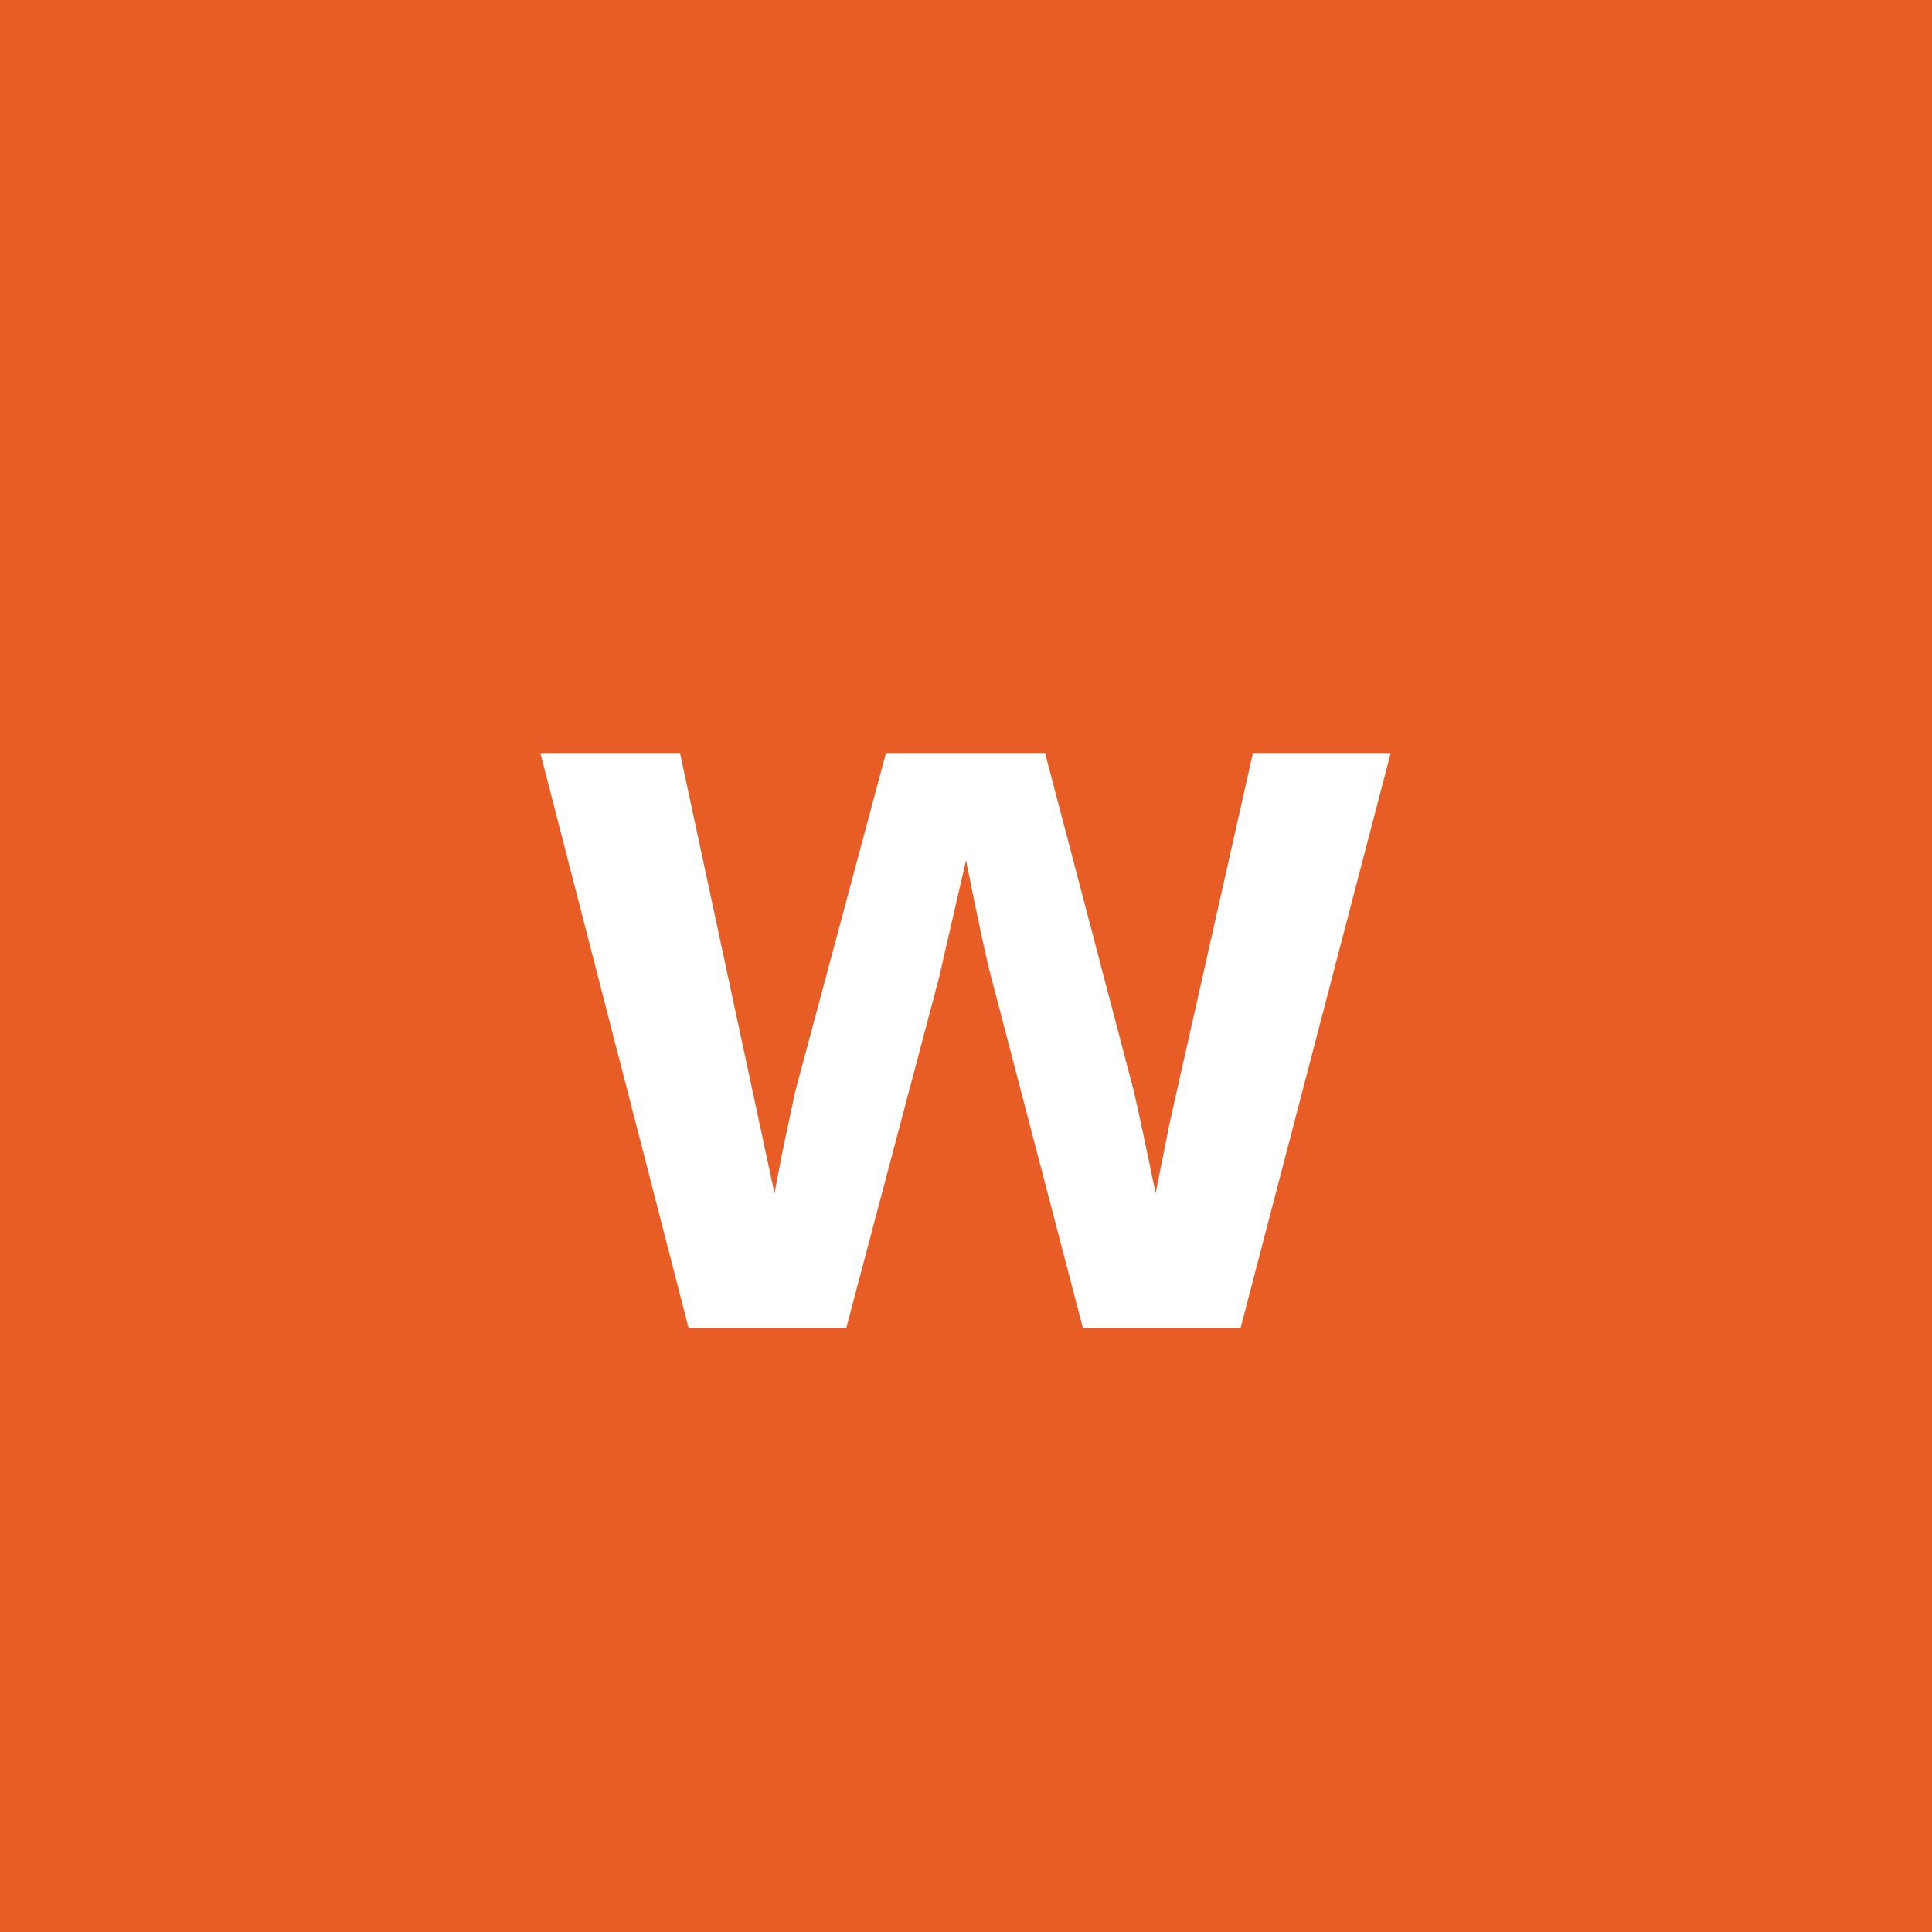
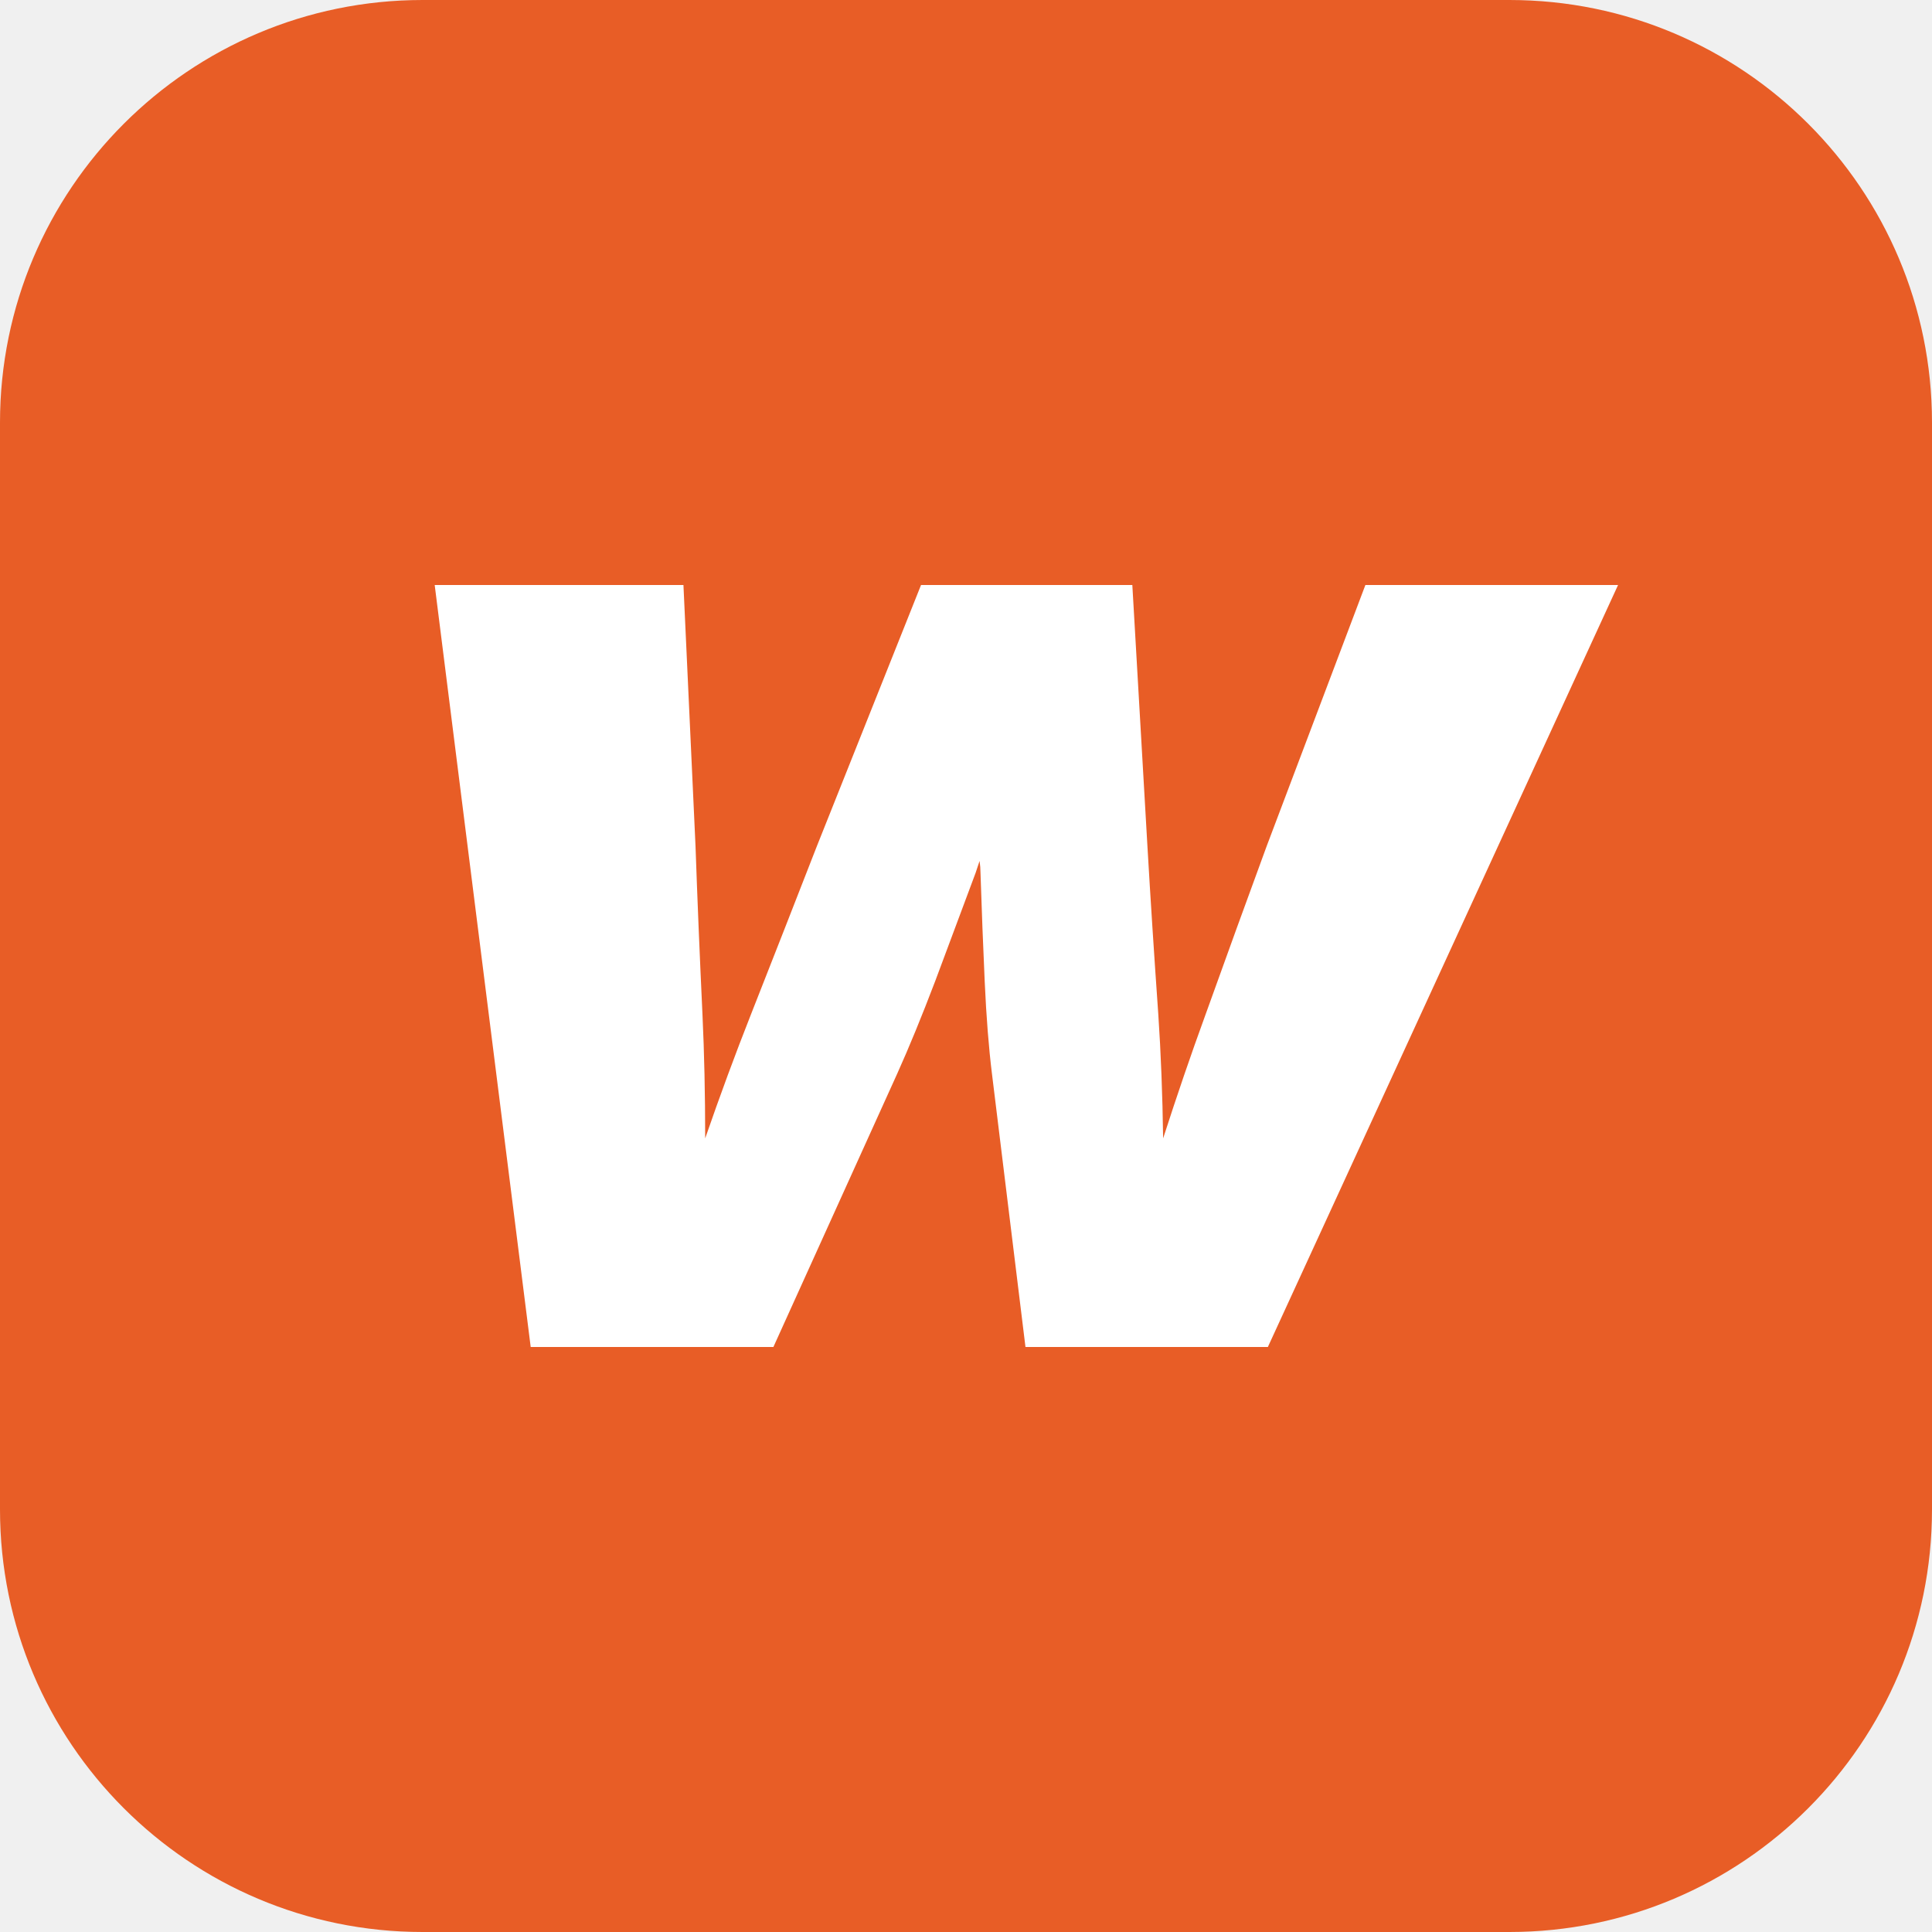
- <svg xmlns="http://www.w3.org/2000/svg" viewBox="0 0 32 32">
-   <rect width="32" height="32" fill="#e85d26" />
-   <text x="16" y="22" text-anchor="middle" font-family="Arial, Helvetica, sans-serif" font-size="18" font-weight="700" fill="#ffffff">w</text>
+ <svg xmlns="http://www.w3.org/2000/svg" viewBox="0 0 64 64">
+   <rect width="64" height="64" rx="14" fill="#e85d26" />
+   <path fill="#fff" d="M17.58 44.62 14.4 19.38H22.64L23.04 28.03Q23.13 30.62 23.27 33.6Q23.36 35.52 23.36 37.71Q24.1 35.57 24.87 33.62Q26.04 30.65 27.06 28.03L30.51 19.38H37.51L38.01 28.03Q38.16 30.62 38.37 33.6Q38.5 35.54 38.53 37.71Q39.22 35.57 39.92 33.65Q40.99 30.67 41.96 28.03L45.23 19.38H53.6L42 44.62H33.97L32.86 35.57Q32.7 34.28 32.62 32.52Q32.54 30.76 32.48 28.91Q32.48 28.73 32.45 28.52Q32.39 28.7 32.32 28.91Q31.64 30.74 30.98 32.5Q30.31 34.26 29.72 35.57L25.62 44.62Z" />
</svg>
